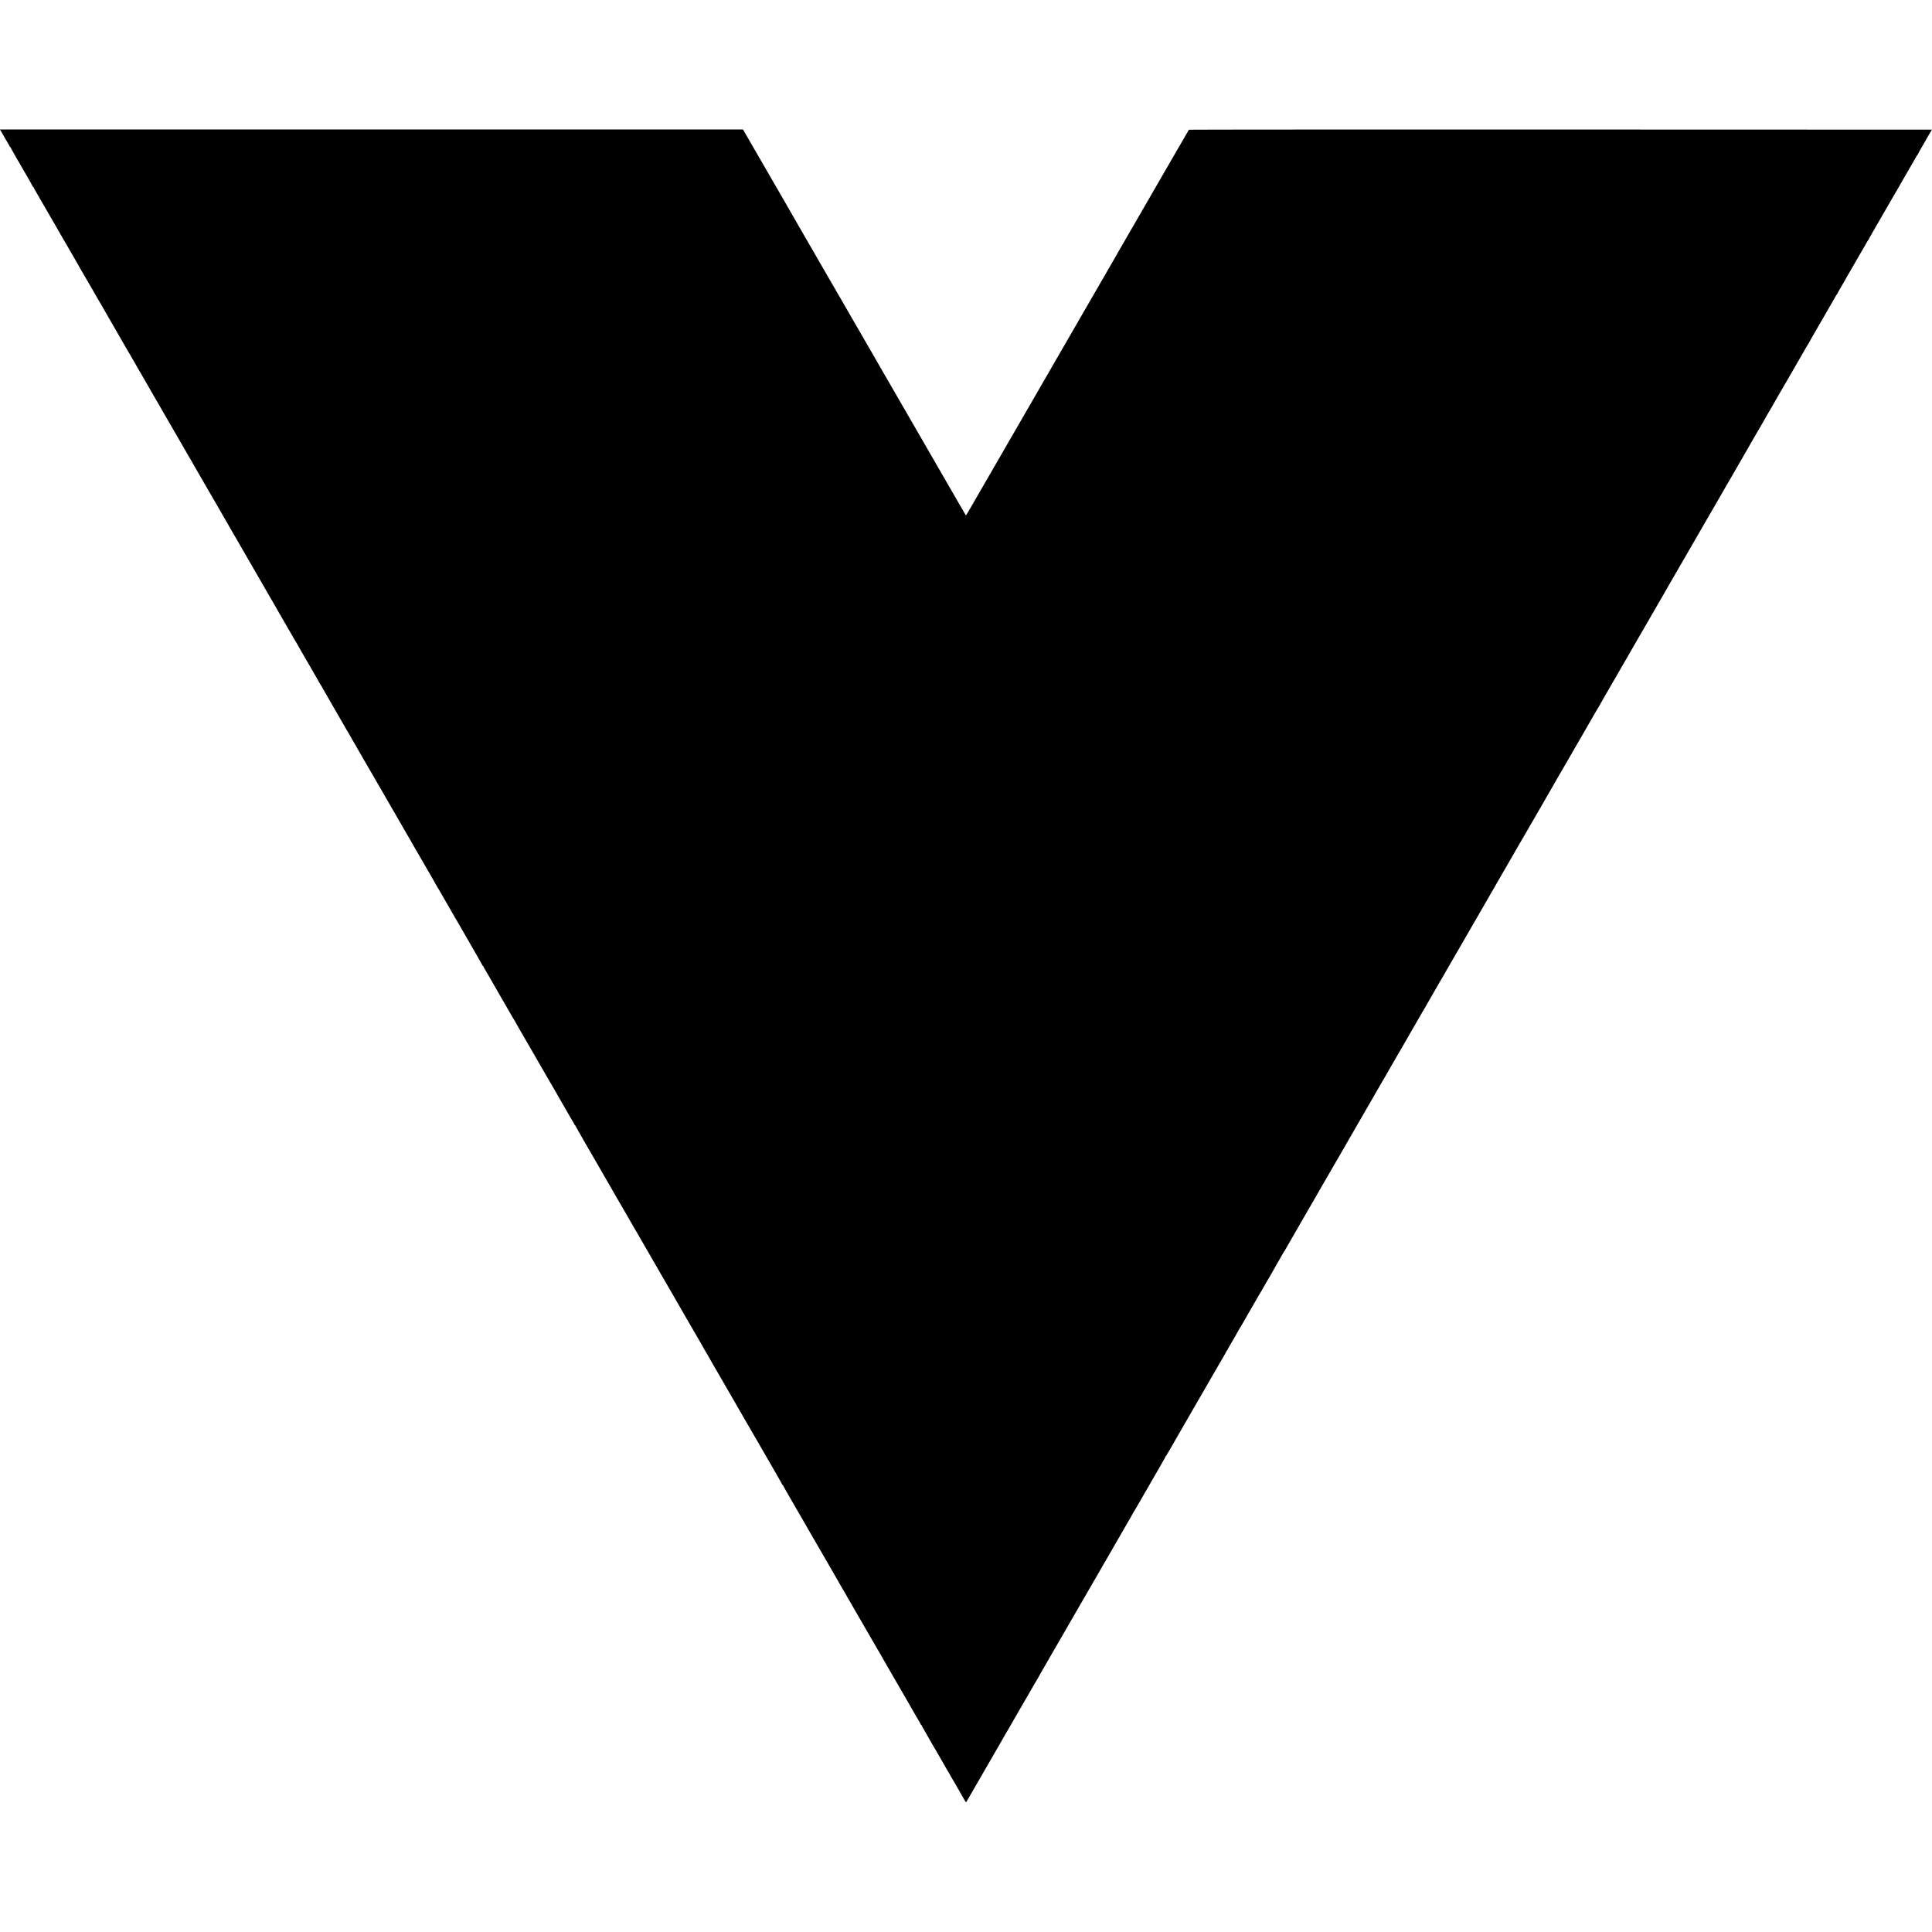
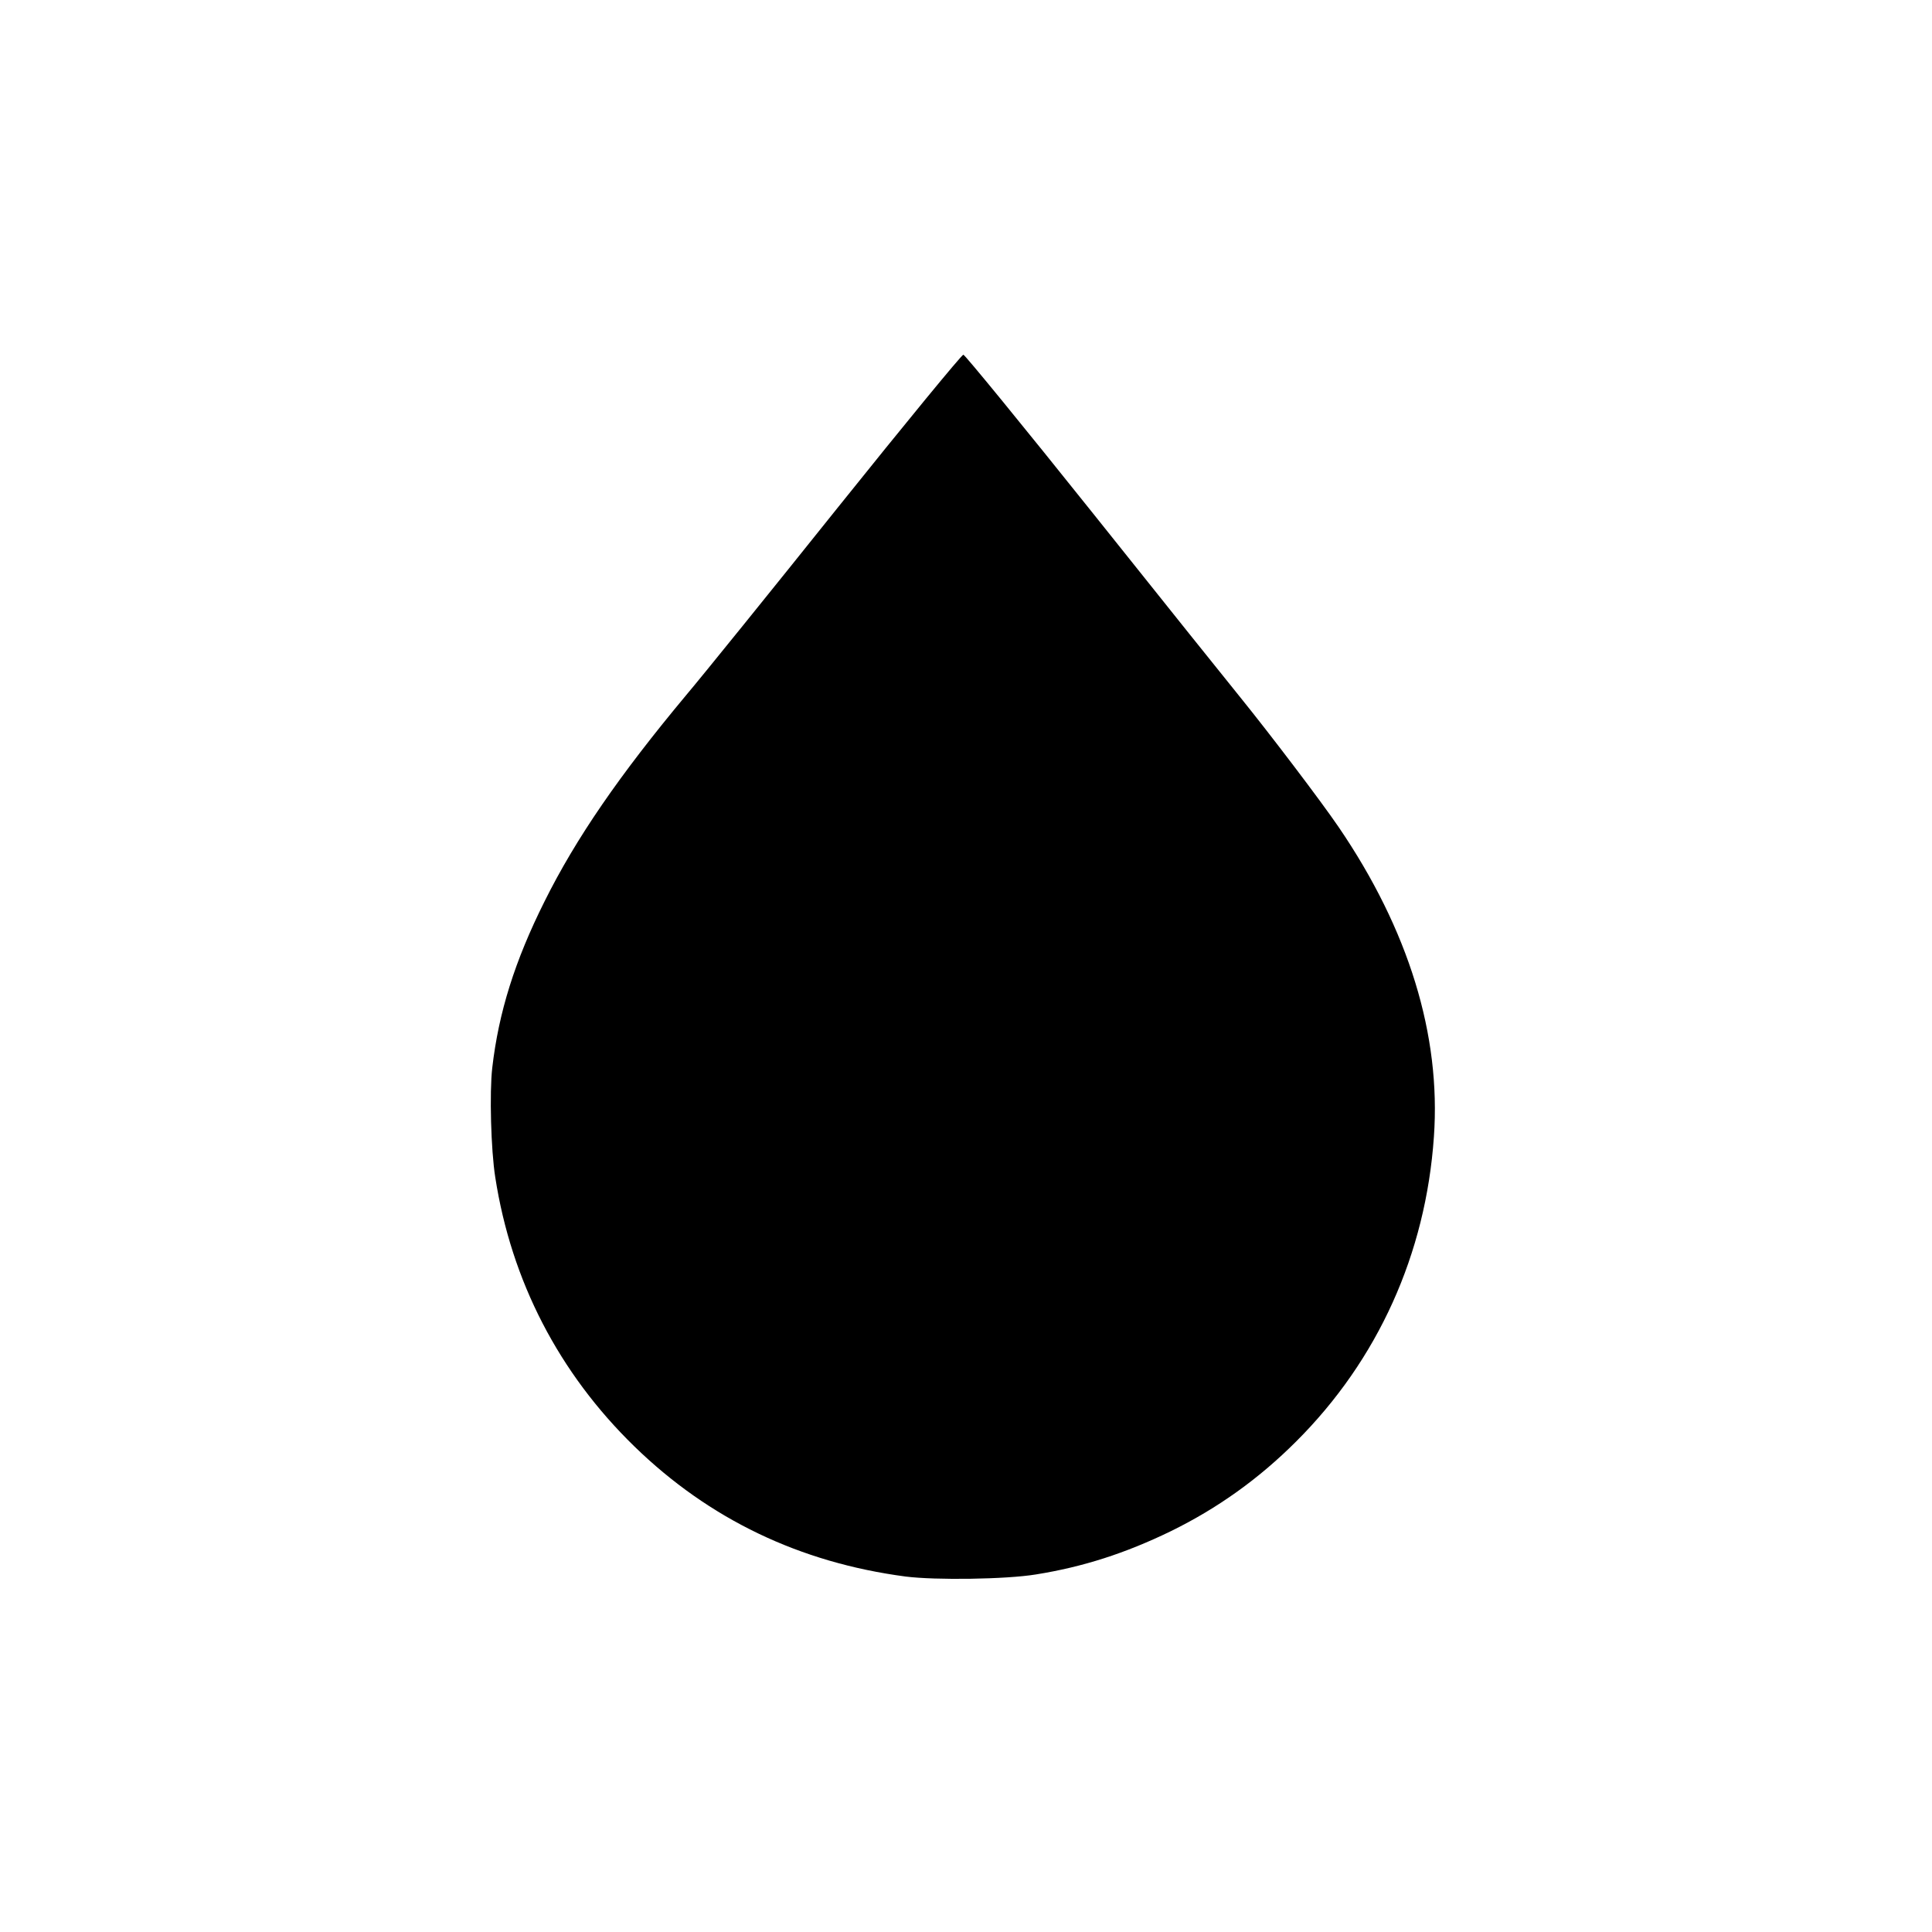
- <svg xmlns="http://www.w3.org/2000/svg" version="1.0" width="16pt" height="16pt" viewBox="0 0 16 16" preserveAspectRatio="xMidYMid meet">
-   <g transform="translate(0,16) scale(0.00032,-0.00032)" fill="#000000" stroke="none">
-     <path d="M18 46618 c45 -75 122 -207 122 -211 0 -2 25 -45 55 -95 30 -50 55 -96 55 -102 0 -5 5 -10 10 -10 6 0 10 -4 10 -9 0 -5 73 -135 161 -288 89 -153 173 -298 187 -323 14 -25 32 -57 41 -72 88 -149 187 -324 189 -335 2 -7 8 -13 13 -13 5 0 9 -4 9 -10 0 -5 46 -89 103 -187 175 -302 490 -846 507 -876 8 -16 20 -36 25 -45 28 -46 290 -498 339 -585 13 -23 74 -129 136 -236 61 -107 123 -215 137 -240 14 -25 29 -50 33 -56 5 -5 23 -37 40 -70 18 -33 38 -67 44 -75 11 -16 21 -33 63 -109 14 -25 29 -50 33 -56 4 -5 21 -35 38 -65 55 -100 261 -455 269 -465 4 -5 14 -21 20 -35 15 -29 41 -75 103 -180 24 -41 52 -88 60 -105 9 -16 57 -100 107 -185 112 -193 362 -626 380 -660 8 -14 23 -38 33 -55 11 -16 23 -37 27 -45 4 -8 26 -46 48 -85 23 -38 53 -90 67 -115 46 -81 64 -113 178 -310 62 -107 121 -210 132 -227 37 -67 56 -99 85 -148 16 -27 32 -57 36 -65 4 -8 15 -27 25 -42 9 -15 53 -89 96 -165 44 -76 177 -307 296 -513 120 -206 268 -463 330 -570 131 -227 117 -203 200 -348 36 -62 73 -125 82 -140 10 -15 21 -34 25 -42 4 -8 20 -37 36 -65 17 -27 38 -65 48 -82 49 -85 64 -111 87 -153 13 -25 28 -49 32 -55 4 -5 78 -134 165 -285 87 -151 166 -288 176 -305 10 -16 26 -43 35 -59 9 -17 125 -217 257 -445 132 -229 253 -441 270 -471 17 -30 45 -79 64 -108 18 -29 33 -54 33 -57 0 -2 20 -37 44 -77 24 -40 123 -212 221 -383 97 -170 190 -330 205 -355 16 -25 39 -65 53 -90 13 -25 81 -144 152 -265 70 -121 137 -238 150 -260 12 -22 37 -65 55 -95 18 -30 43 -73 55 -95 12 -22 48 -85 80 -140 77 -132 163 -280 190 -330 13 -22 71 -123 130 -225 59 -102 116 -199 126 -217 10 -17 29 -50 43 -72 15 -22 26 -43 26 -45 0 -2 27 -50 60 -106 33 -56 60 -103 60 -105 0 -2 55 -98 90 -155 8 -14 182 -316 239 -414 13 -22 45 -79 72 -124 27 -46 49 -86 49 -89 0 -2 14 -24 30 -48 16 -24 30 -46 30 -49 0 -5 74 -135 100 -176 5 -8 24 -42 43 -75 50 -88 58 -101 262 -455 104 -179 199 -345 213 -370 14 -25 28 -49 32 -55 4 -5 17 -26 28 -45 10 -19 62 -109 114 -200 114 -197 133 -230 170 -295 16 -27 33 -57 38 -65 17 -28 96 -165 103 -180 4 -8 16 -28 26 -45 10 -16 77 -131 148 -255 72 -124 181 -313 243 -420 62 -107 121 -209 131 -227 35 -62 323 -560 392 -678 38 -66 83 -145 100 -175 16 -30 33 -59 37 -65 4 -5 17 -27 29 -47 34 -61 56 -100 90 -156 17 -29 31 -55 31 -57 0 -2 17 -32 39 -67 21 -35 134 -229 251 -433 117 -203 235 -407 261 -451 27 -45 49 -85 49 -88 0 -4 8 -19 19 -34 15 -21 200 -341 309 -533 10 -19 33 -58 51 -87 17 -29 31 -54 31 -56 0 -2 25 -44 55 -94 30 -50 55 -95 55 -98 0 -4 6 -15 14 -23 7 -9 27 -41 43 -71 17 -30 170 -297 342 -594 171 -296 311 -542 311 -547 0 -5 5 -9 10 -9 6 0 10 -4 10 -10 0 -5 22 -47 49 -92 27 -46 58 -99 68 -118 24 -43 81 -140 93 -160 5 -8 66 -114 135 -235 69 -121 130 -227 135 -235 12 -21 259 -447 283 -490 10 -19 28 -47 38 -62 11 -14 19 -29 19 -32 0 -3 37 -69 83 -148 99 -170 305 -526 337 -583 13 -22 31 -53 41 -70 11 -16 22 -37 26 -45 7 -14 82 -146 103 -180 14 -24 181 -311 205 -355 13 -22 46 -80 75 -130 29 -49 64 -110 78 -135 14 -25 51 -88 82 -140 31 -52 59 -102 63 -110 4 -8 18 -33 31 -55 205 -353 284 -489 309 -535 17 -30 45 -78 62 -106 18 -28 36 -60 39 -72 4 -12 12 -22 17 -22 5 0 9 -4 9 -10 0 -5 109 -197 241 -427 133 -230 250 -431 259 -448 51 -90 222 -385 280 -485 37 -63 78 -135 92 -160 14 -25 67 -117 118 -205 51 -88 101 -175 111 -193 34 -58 55 -95 149 -257 51 -88 101 -173 110 -190 9 -16 76 -131 147 -255 72 -124 140 -241 151 -260 61 -108 281 -489 355 -615 38 -66 77 -133 87 -150 35 -63 91 -161 100 -175 14 -23 99 -169 128 -220 54 -97 135 -235 142 -245 4 -5 20 -32 35 -60 26 -48 238 -416 276 -480 10 -16 26 -46 37 -65 30 -53 382 -661 403 -695 10 -16 22 -37 26 -45 4 -8 26 -48 50 -88 24 -41 43 -75 43 -77 0 -2 22 -40 50 -85 27 -45 50 -84 50 -86 0 -3 38 -69 83 -147 84 -142 302 -520 340 -587 10 -19 34 -60 52 -90 18 -30 44 -75 57 -100 14 -25 45 -79 70 -120 25 -41 56 -96 70 -121 14 -25 77 -133 138 -240 62 -107 122 -210 132 -229 25 -43 310 -535 337 -581 11 -19 26 -45 34 -59 17 -32 238 -414 266 -460 11 -19 24 -41 28 -49 3 -7 75 -133 160 -278 84 -146 153 -269 153 -274 0 -5 5 -9 10 -9 6 0 10 -4 10 -10 0 -5 82 -150 181 -322 182 -314 201 -346 240 -415 12 -21 80 -139 152 -263 71 -124 141 -245 155 -270 14 -25 28 -49 32 -55 6 -8 145 -248 220 -380 37 -66 209 -362 229 -395 11 -19 24 -42 28 -49 4 -8 67 -118 140 -243 73 -125 133 -230 133 -233 0 -2 15 -28 33 -57 19 -29 47 -78 64 -108 17 -30 53 -93 79 -139 53 -90 82 -141 157 -272 82 -142 115 -199 381 -659 142 -245 268 -463 281 -485 12 -22 71 -125 132 -230 60 -104 172 -298 248 -430 76 -132 146 -253 156 -270 11 -16 22 -36 26 -44 3 -8 30 -54 60 -103 29 -49 53 -91 53 -93 0 -3 18 -34 40 -70 22 -36 40 -67 40 -69 0 -2 37 -66 81 -142 45 -77 98 -168 119 -204 20 -36 47 -81 58 -100 12 -19 27 -47 33 -62 6 -16 15 -28 20 -28 5 0 9 -4 9 -9 0 -6 63 -118 140 -251 77 -133 140 -243 140 -245 0 -2 18 -33 41 -70 22 -37 49 -83 60 -101 10 -19 29 -51 40 -71 25 -45 109 -189 126 -218 7 -11 17 -29 22 -40 6 -11 22 -38 35 -60 14 -22 37 -62 52 -90 14 -27 35 -62 45 -77 11 -14 19 -29 19 -32 0 -3 18 -35 40 -71 22 -36 40 -67 40 -69 0 -2 19 -35 42 -72 23 -38 55 -94 72 -124 26 -47 139 -244 171 -298 6 -9 21 -36 34 -60 28 -48 37 -51 51 -19 6 12 19 36 29 52 10 17 27 46 38 65 11 19 104 181 208 360 103 179 199 345 213 370 14 25 42 74 64 109 21 34 38 65 38 67 0 2 18 33 40 69 22 36 40 67 40 69 0 3 177 310 199 346 16 26 136 234 140 244 2 5 25 44 52 88 27 44 49 81 49 84 0 2 18 34 40 70 22 36 40 67 40 69 0 2 20 36 43 77 35 58 169 289 297 513 9 17 50 86 90 155 40 69 86 150 103 180 16 30 35 62 41 70 6 8 16 24 22 35 35 64 72 129 167 293 59 100 116 199 127 220 11 20 30 53 41 72 43 72 1070 1850 1121 1940 14 25 65 113 113 195 48 83 96 166 107 185 10 19 28 50 38 68 11 18 73 124 137 235 64 111 175 303 246 427 71 124 173 299 225 390 52 91 116 202 143 248 27 45 49 85 49 89 0 4 6 14 14 22 7 9 28 43 46 76 26 47 251 436 378 655 11 19 29 51 40 70 11 19 101 176 201 348 99 172 181 317 181 323 0 5 5 9 10 9 6 0 10 5 10 11 0 6 8 23 18 37 11 15 32 52 49 82 16 30 130 228 253 440 122 212 234 405 248 430 13 25 39 70 57 100 39 65 69 117 130 225 25 44 50 87 55 95 12 19 78 134 220 380 61 107 129 224 150 260 161 277 222 382 246 425 15 28 47 83 71 123 24 41 43 78 43 83 0 5 4 9 8 9 4 0 13 12 19 28 7 15 23 45 36 67 66 110 277 478 277 483 0 3 6 13 14 21 7 9 27 41 43 71 17 30 45 80 63 110 34 57 375 649 394 685 6 11 16 27 22 35 6 8 26 42 44 75 18 33 41 74 51 90 10 17 24 41 32 55 54 97 72 128 88 152 11 14 19 28 19 30 0 3 79 141 175 308 96 167 175 305 175 308 0 3 6 13 14 21 7 9 26 39 41 66 33 60 276 483 338 587 24 40 46 80 50 88 4 8 13 24 20 35 14 23 95 163 125 215 11 19 52 91 92 160 40 69 80 139 90 155 9 17 103 179 207 360 105 182 200 346 211 365 103 181 463 802 489 845 7 11 15 27 19 35 4 8 29 51 55 95 64 110 828 1433 848 1470 9 17 24 41 33 55 9 14 29 48 45 77 15 28 52 93 82 145 30 51 62 107 71 123 17 30 231 398 400 690 51 88 103 179 115 202 12 23 26 48 32 55 6 7 24 38 40 68 17 30 61 107 98 170 37 63 84 144 103 180 19 36 41 72 48 81 8 8 14 18 14 21 0 4 27 51 59 106 32 55 72 124 89 154 16 29 71 125 122 213 51 88 104 180 118 205 13 25 28 50 32 55 4 6 17 26 28 45 11 19 45 80 77 135 31 55 66 116 77 135 11 19 88 152 171 295 401 694 620 1072 650 1125 11 19 87 152 170 295 83 143 158 273 166 288 9 16 21 36 26 45 6 9 31 52 55 96 25 43 54 94 66 115 11 20 95 164 186 321 91 157 173 299 182 315 9 17 26 46 37 65 12 19 66 114 121 210 56 96 108 186 117 200 8 14 24 40 34 59 24 45 383 664 412 713 5 9 17 29 26 45 15 28 120 210 241 419 36 61 68 117 72 125 4 8 12 23 19 34 35 57 245 420 262 453 11 20 35 61 53 90 17 29 32 54 32 56 0 3 28 51 62 108 33 57 70 119 80 138 10 19 23 42 28 50 5 8 32 53 59 100 27 47 149 258 271 470 122 212 234 405 248 430 30 53 62 108 80 135 6 11 15 27 19 35 4 8 85 150 181 315 96 165 187 323 202 350 31 56 116 202 130 225 5 8 25 42 43 75 19 33 92 159 162 280 149 257 157 271 202 350 19 33 38 67 43 75 9 14 228 392 275 475 12 22 55 96 95 165 40 69 80 139 90 155 24 42 202 350 221 383 9 15 27 47 41 72 14 25 75 131 136 236 61 106 121 210 134 232 99 172 271 470 279 482 5 8 23 40 40 70 18 30 81 141 142 245 60 105 121 210 135 235 14 25 71 124 127 220 56 96 143 247 194 335 51 88 96 167 102 175 14 24 180 311 204 355 23 43 340 590 356 615 5 8 50 87 101 175 171 301 517 898 582 1008 25 43 46 81 46 83 0 2 12 23 27 47 14 23 40 67 56 97 16 30 35 62 42 70 7 8 15 22 18 30 4 8 20 38 37 65 16 28 33 57 37 65 6 12 111 196 143 250 5 8 55 95 112 193 57 98 113 195 126 215 12 20 27 46 32 57 6 11 14 27 20 35 5 8 76 130 156 270 80 140 165 287 187 325 23 39 52 90 66 115 13 25 30 52 37 61 8 8 14 18 14 21 0 4 41 77 92 165 50 87 175 302 276 478 101 176 208 360 236 408 28 49 67 117 86 152 19 35 41 70 48 77 6 6 12 15 12 19 0 7 124 224 167 291 12 21 23 40 23 42 0 2 21 40 46 83 26 43 55 92 64 109 54 95 327 568 354 614 19 30 45 75 59 100 71 128 82 145 89 148 4 2 8 8 8 13 0 5 42 82 94 172 311 538 496 858 518 897 14 25 40 70 58 100 18 30 42 71 53 90 10 19 79 139 152 265 73 127 142 246 153 265 10 19 43 76 72 125 29 50 63 108 75 130 65 116 80 140 87 143 4 2 8 8 8 12 0 8 114 212 140 250 6 8 14 24 20 35 5 11 54 97 108 190 l100 170 -9611 3 c-5286 1 -9614 -1 -9618 -5 -5 -6 -419 -719 -619 -1068 -89 -155 -267 -463 -323 -560 -38 -66 -81 -140 -95 -165 -31 -56 -263 -457 -526 -910 -110 -190 -224 -388 -254 -440 -29 -52 -61 -109 -71 -125 -23 -39 -243 -420 -268 -465 -11 -19 -204 -352 -428 -740 -224 -388 -477 -826 -563 -975 -85 -148 -185 -322 -222 -385 -37 -63 -120 -207 -185 -320 -65 -113 -177 -306 -248 -430 -72 -124 -172 -297 -222 -385 -51 -88 -142 -245 -202 -350 -131 -226 -247 -427 -408 -705 -65 -113 -249 -432 -410 -710 -160 -278 -388 -673 -506 -877 -118 -205 -216 -373 -219 -373 -3 0 -52 82 -109 183 -58 100 -144 250 -192 332 -95 164 -402 696 -647 1120 -85 149 -228 396 -317 550 -212 365 -982 1700 -1008 1745 -10 19 -43 76 -72 125 -29 50 -64 110 -77 135 -14 25 -63 110 -110 190 -47 80 -96 165 -110 190 -14 25 -99 171 -188 325 -89 154 -174 300 -188 325 -13 25 -64 113 -112 195 -48 83 -140 242 -205 355 -65 113 -183 317 -263 454 -79 137 -152 264 -163 282 -50 89 -335 583 -354 614 -12 19 -34 58 -50 85 -15 28 -129 226 -253 440 -124 215 -235 408 -247 430 -12 22 -69 121 -127 220 -58 99 -226 389 -373 645 -148 256 -324 561 -392 678 -67 117 -134 232 -147 255 -13 23 -33 59 -46 80 l-22 37 -9615 0 -9615 0 20 -32z" />
+ <svg xmlns="http://www.w3.org/2000/svg" version="1.0" width="1024pt" height="1024pt" viewBox="0 0 1024 1024" preserveAspectRatio="xMidYMid meet">
+   <g transform="translate(0,1024) scale(0.1,-0.1)" fill="#000000" stroke="none">
+     <path d="M4443 7553 c-356 -445 -718 -893 -805 -996 -353 -423 -585 -759 -752 -1095 -157 -314 -243 -587 -277 -882 -15 -131 -7 -435 16 -580 85 -549 337 -1037 738 -1427 396 -385 876 -615 1437 -689 159 -20 531 -15 690 11 250 40 474 112 715 229 249 122 467 278 665 476 433 432 687 993 730 1615 38 538 -134 1097 -504 1640 -96 141 -363 492 -519 685 -60 74 -413 514 -783 978 -370 463 -680 842 -688 842 -9 0 -307 -363 -663 -807z" />
  </g>
</svg>
